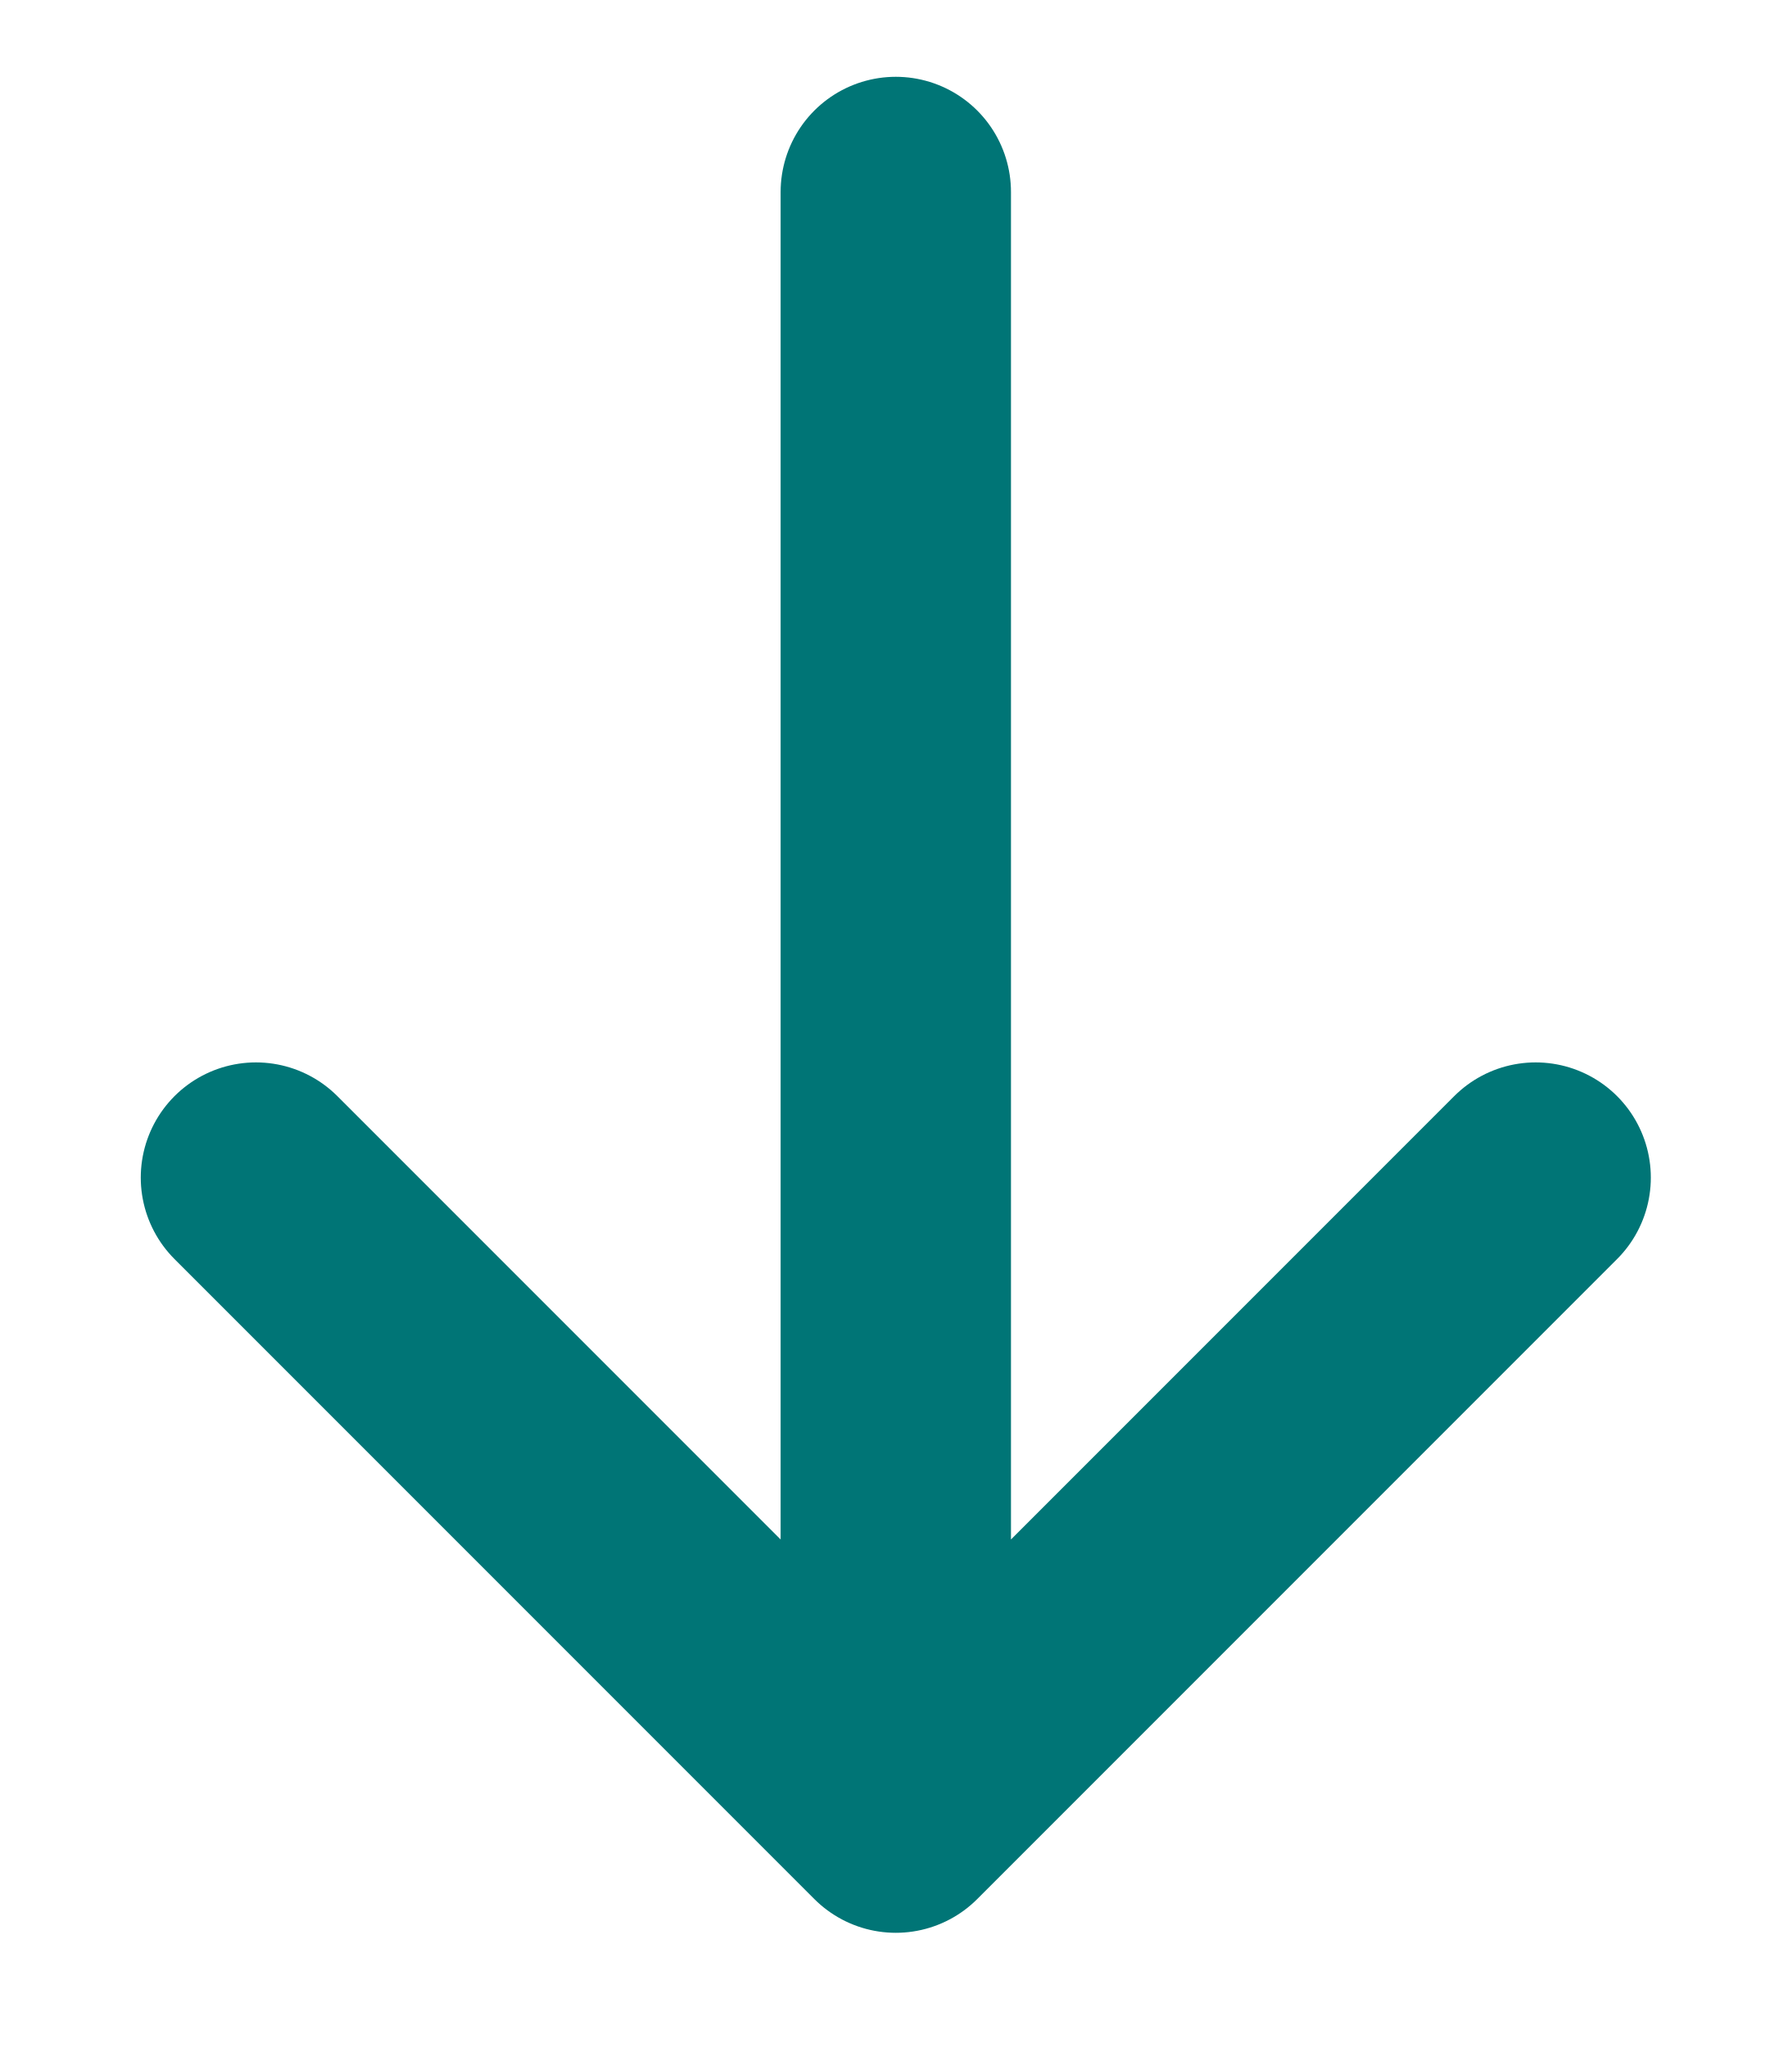
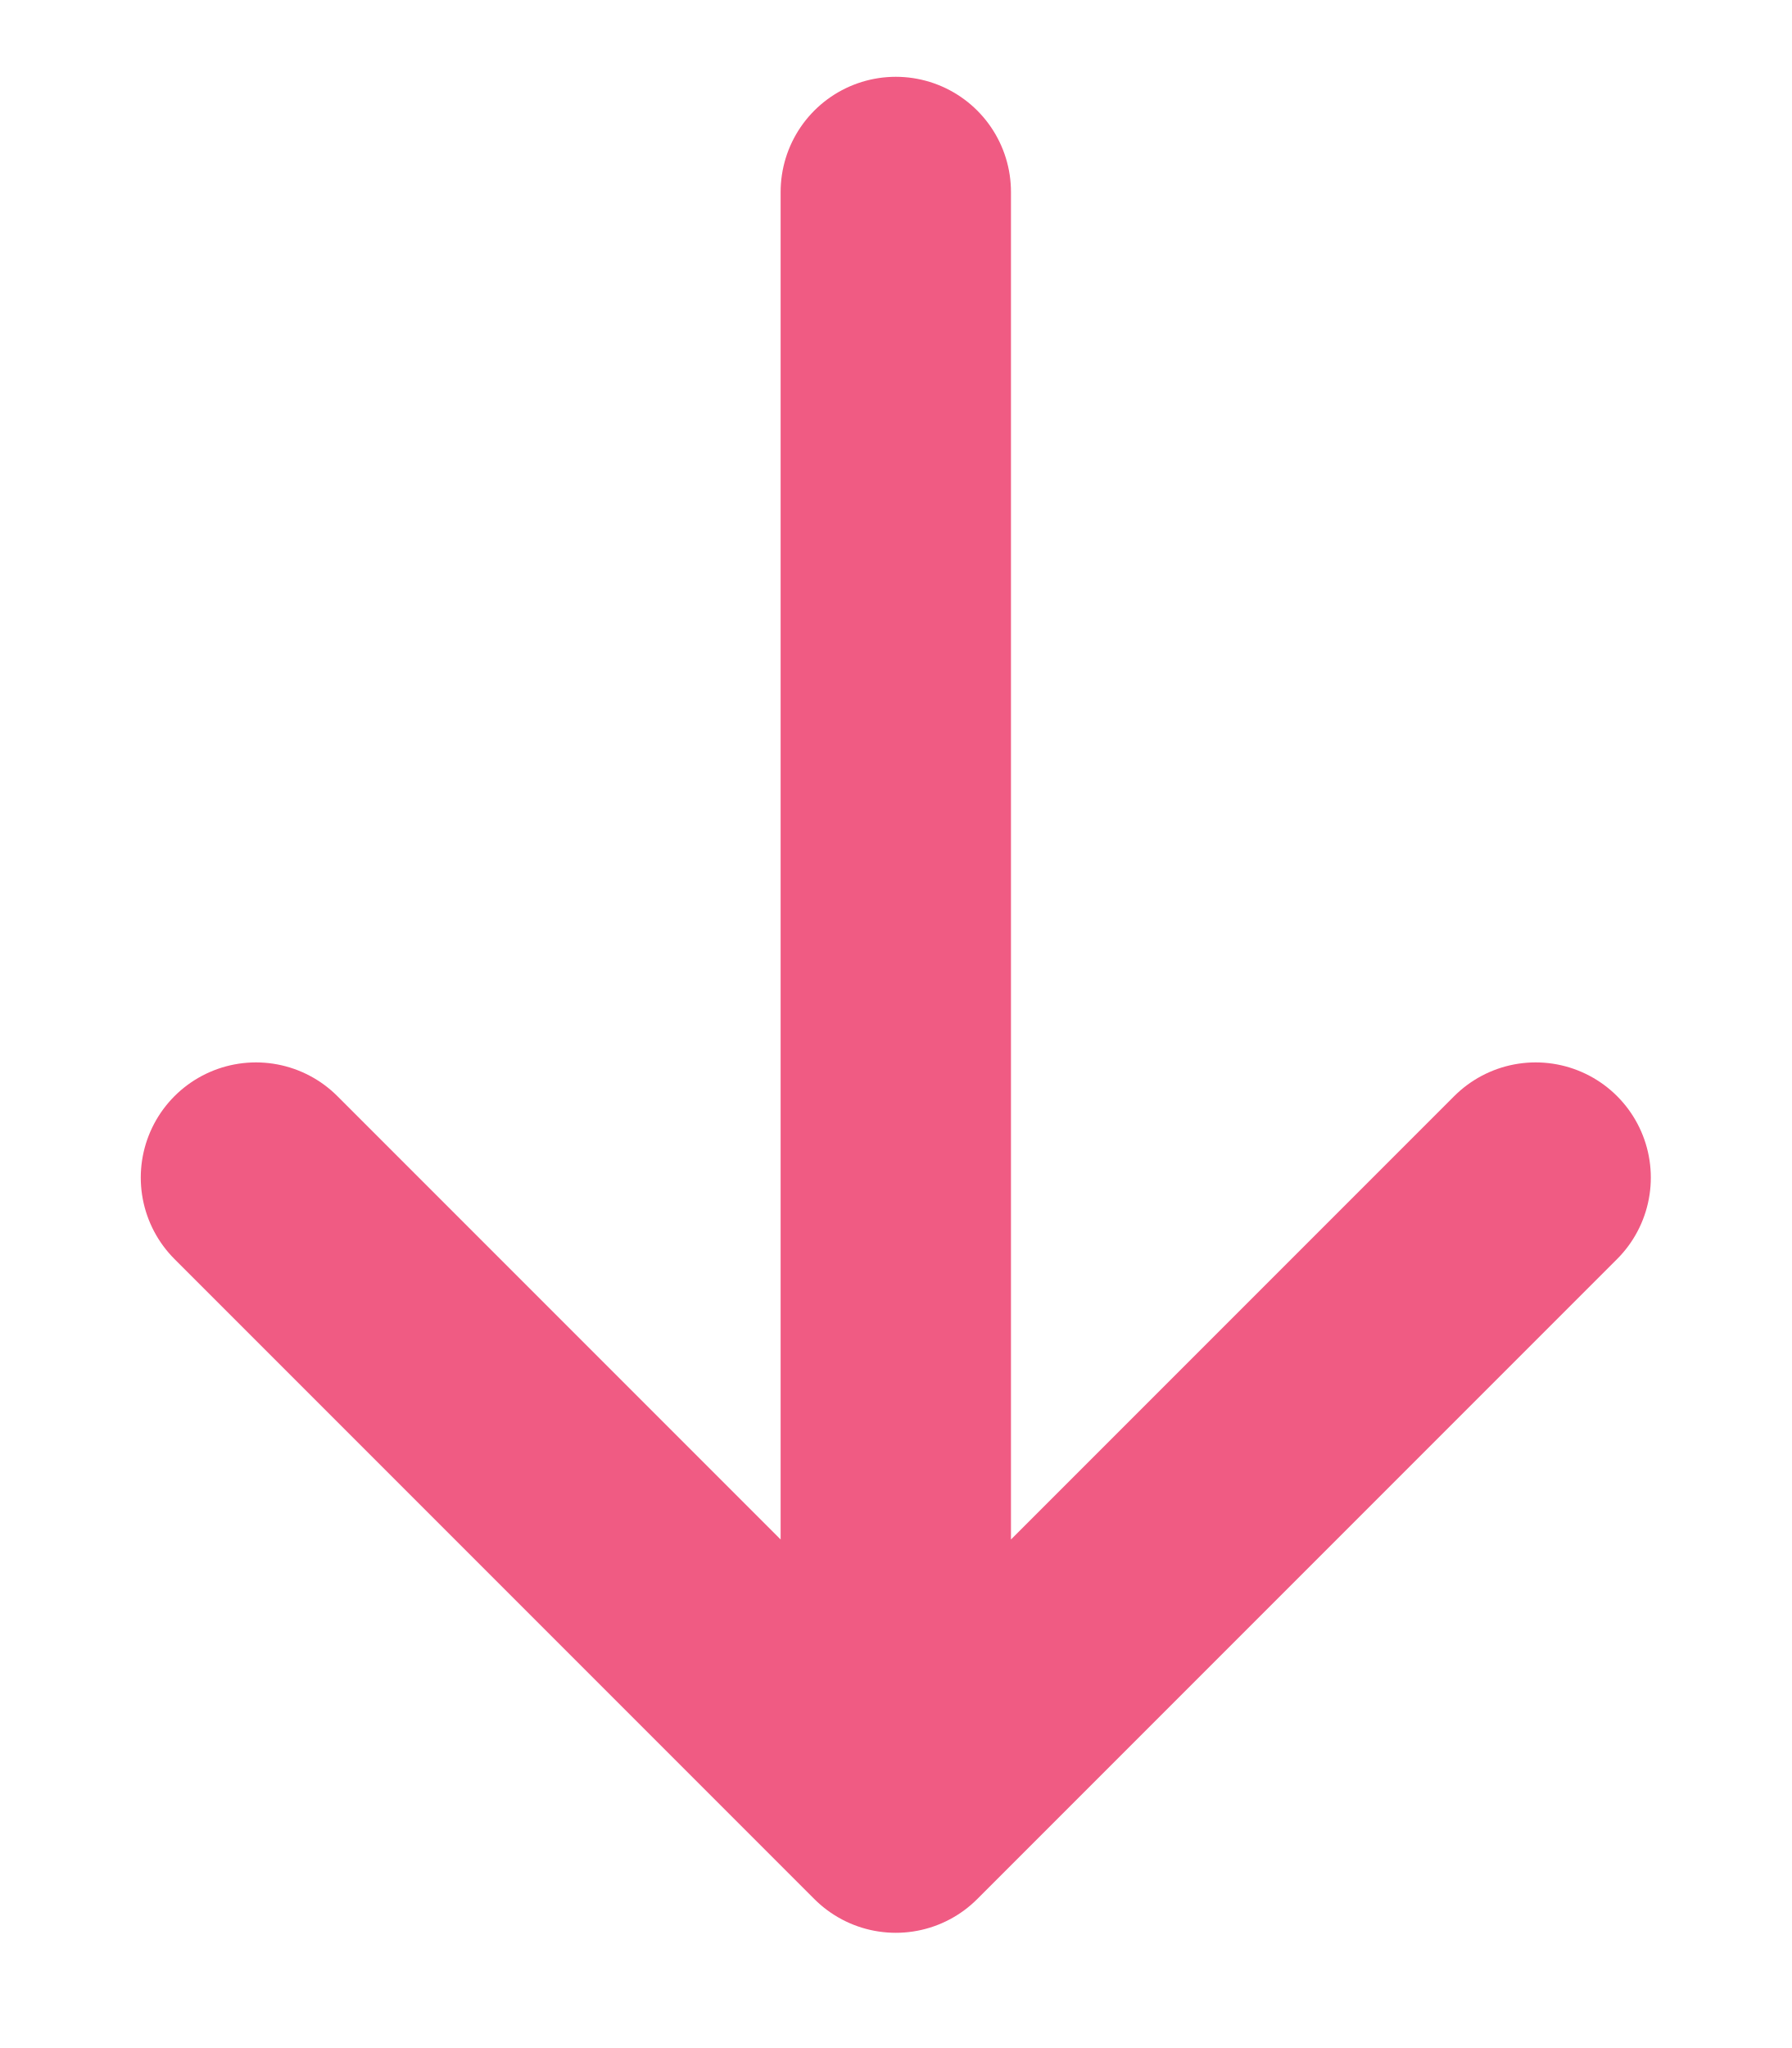
<svg xmlns="http://www.w3.org/2000/svg" width="14" height="16" viewBox="0 0 14 16">
-   <path d="M7 1.5v12.5M2 9.2l5 5 5-5" fill="none" stroke="#007576" stroke-width="1.8" stroke-linecap="round" stroke-linejoin="round" />
+   <path d="M7 1.5v12.5M2 9.2l5 5 5-5" fill="none" stroke="#F05B83" stroke-width="1.8" stroke-linecap="round" stroke-linejoin="round" />
</svg>
